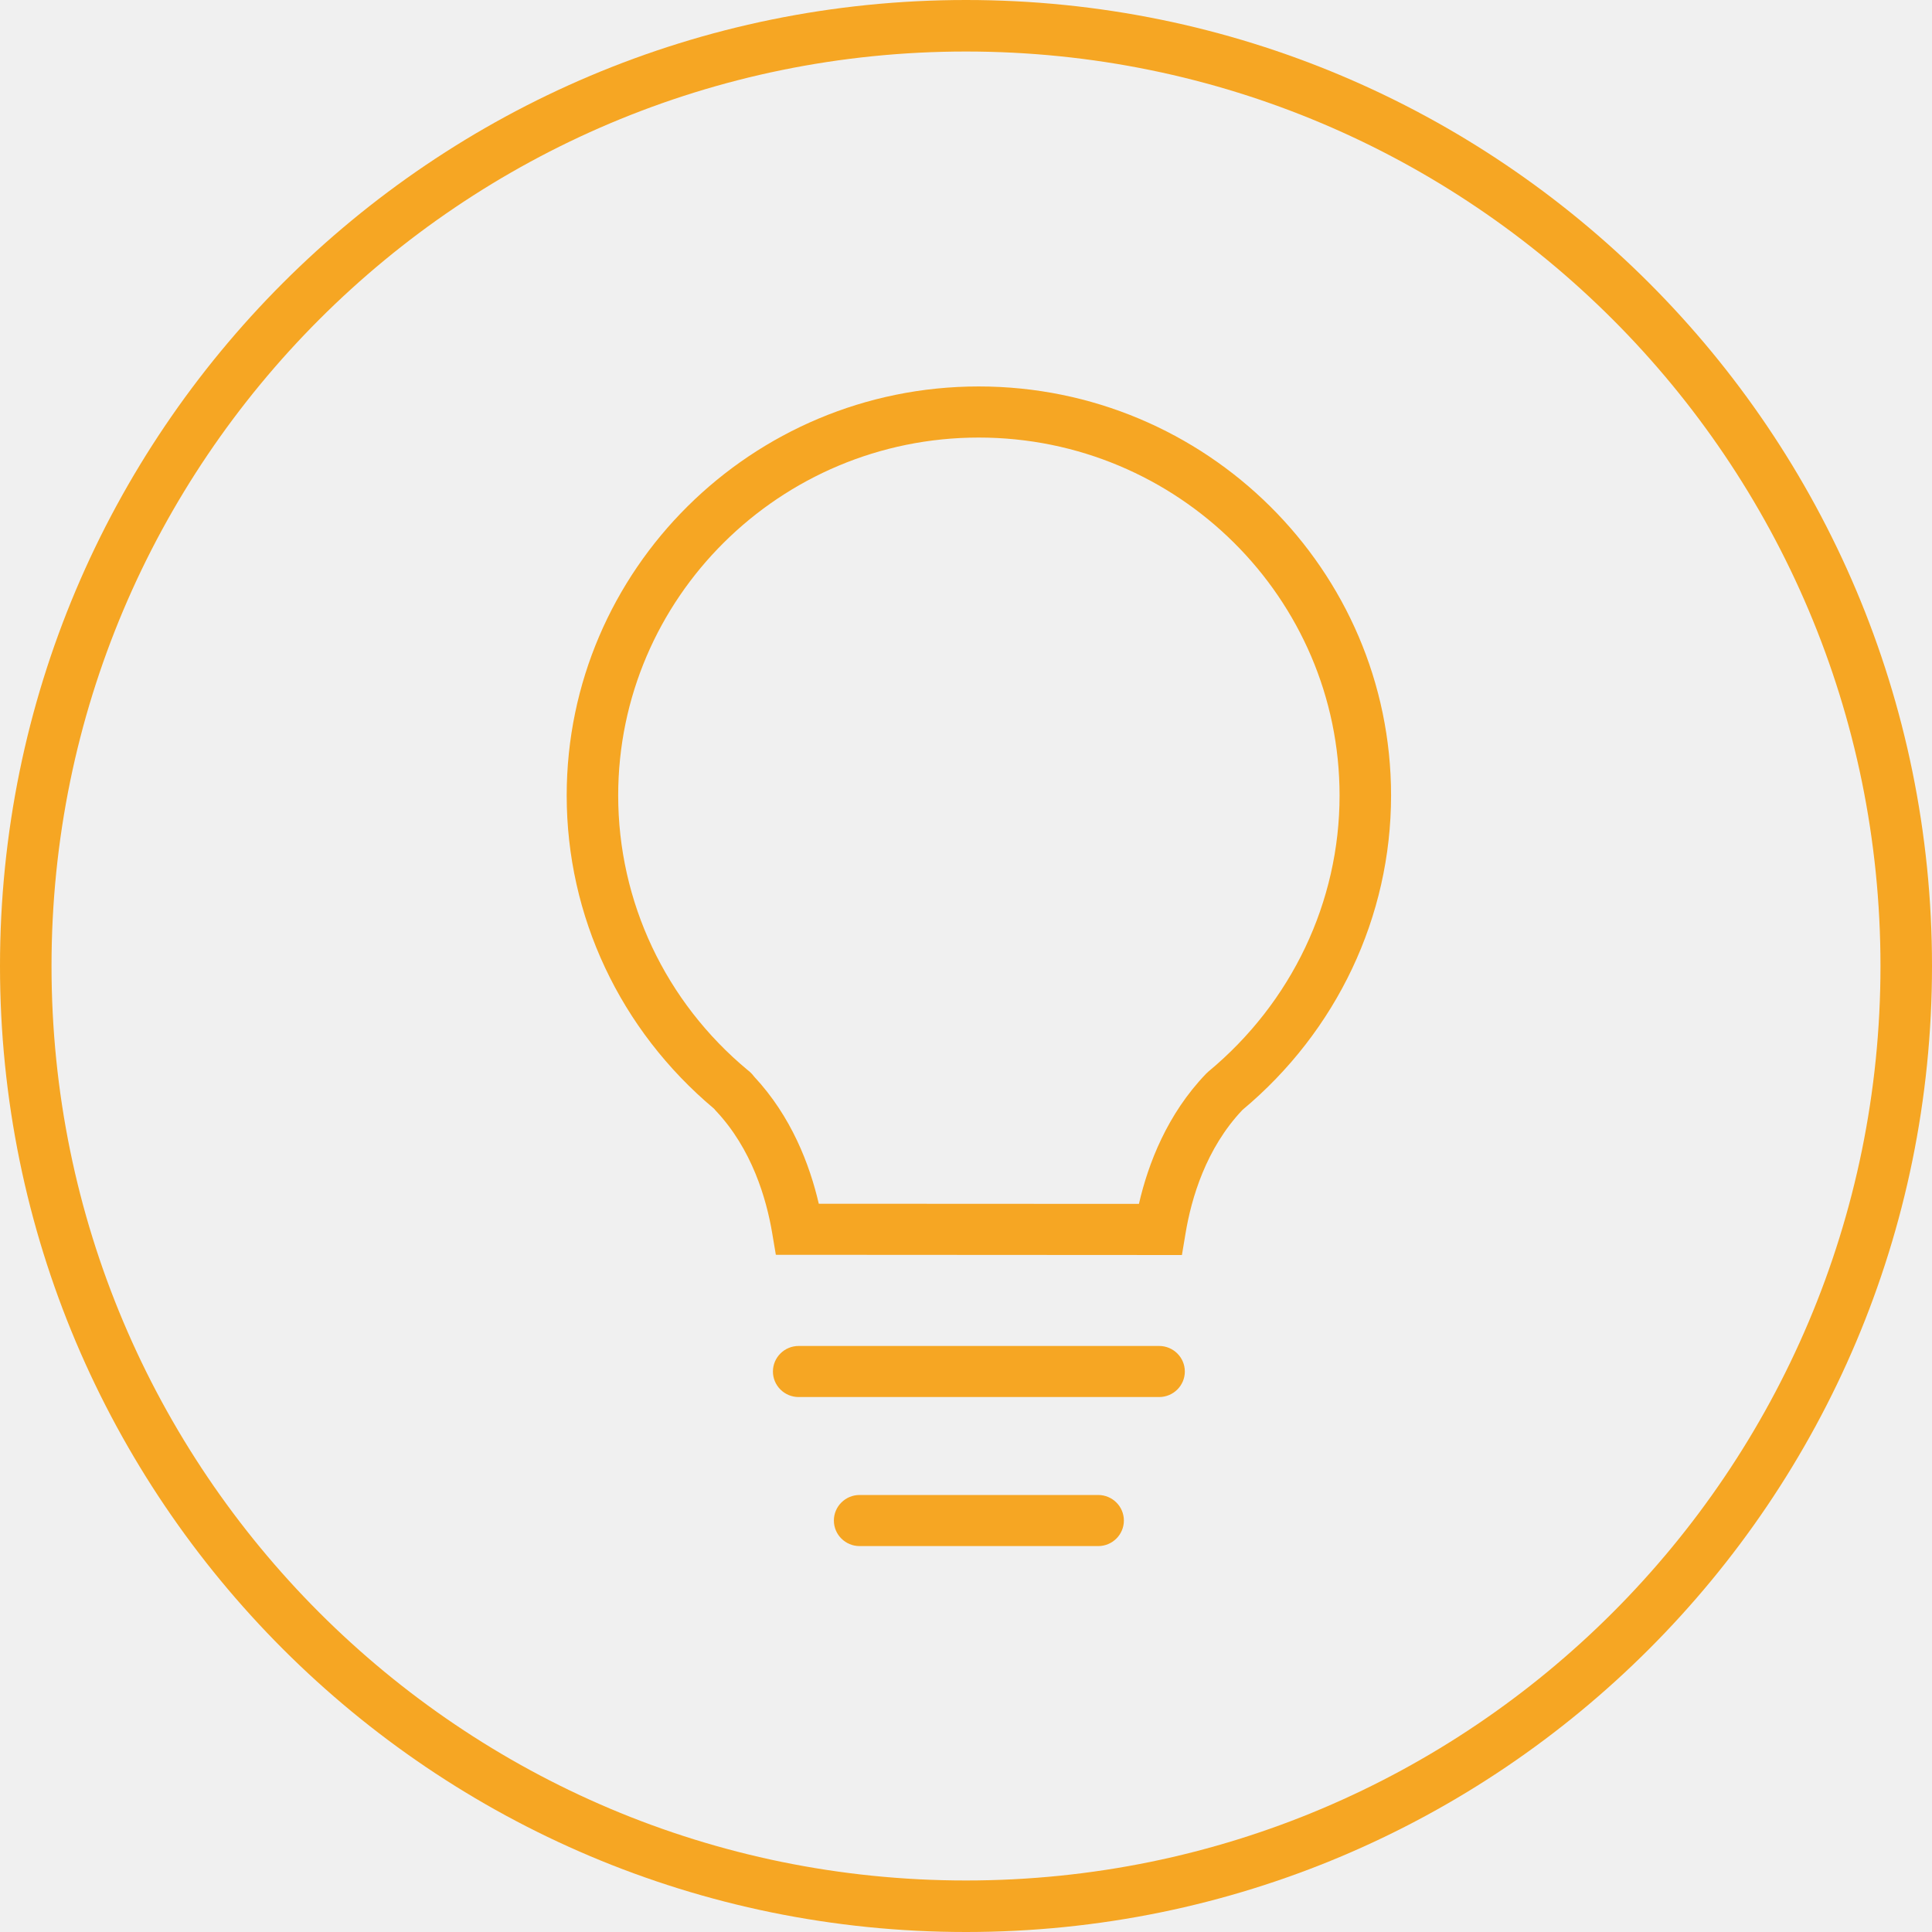
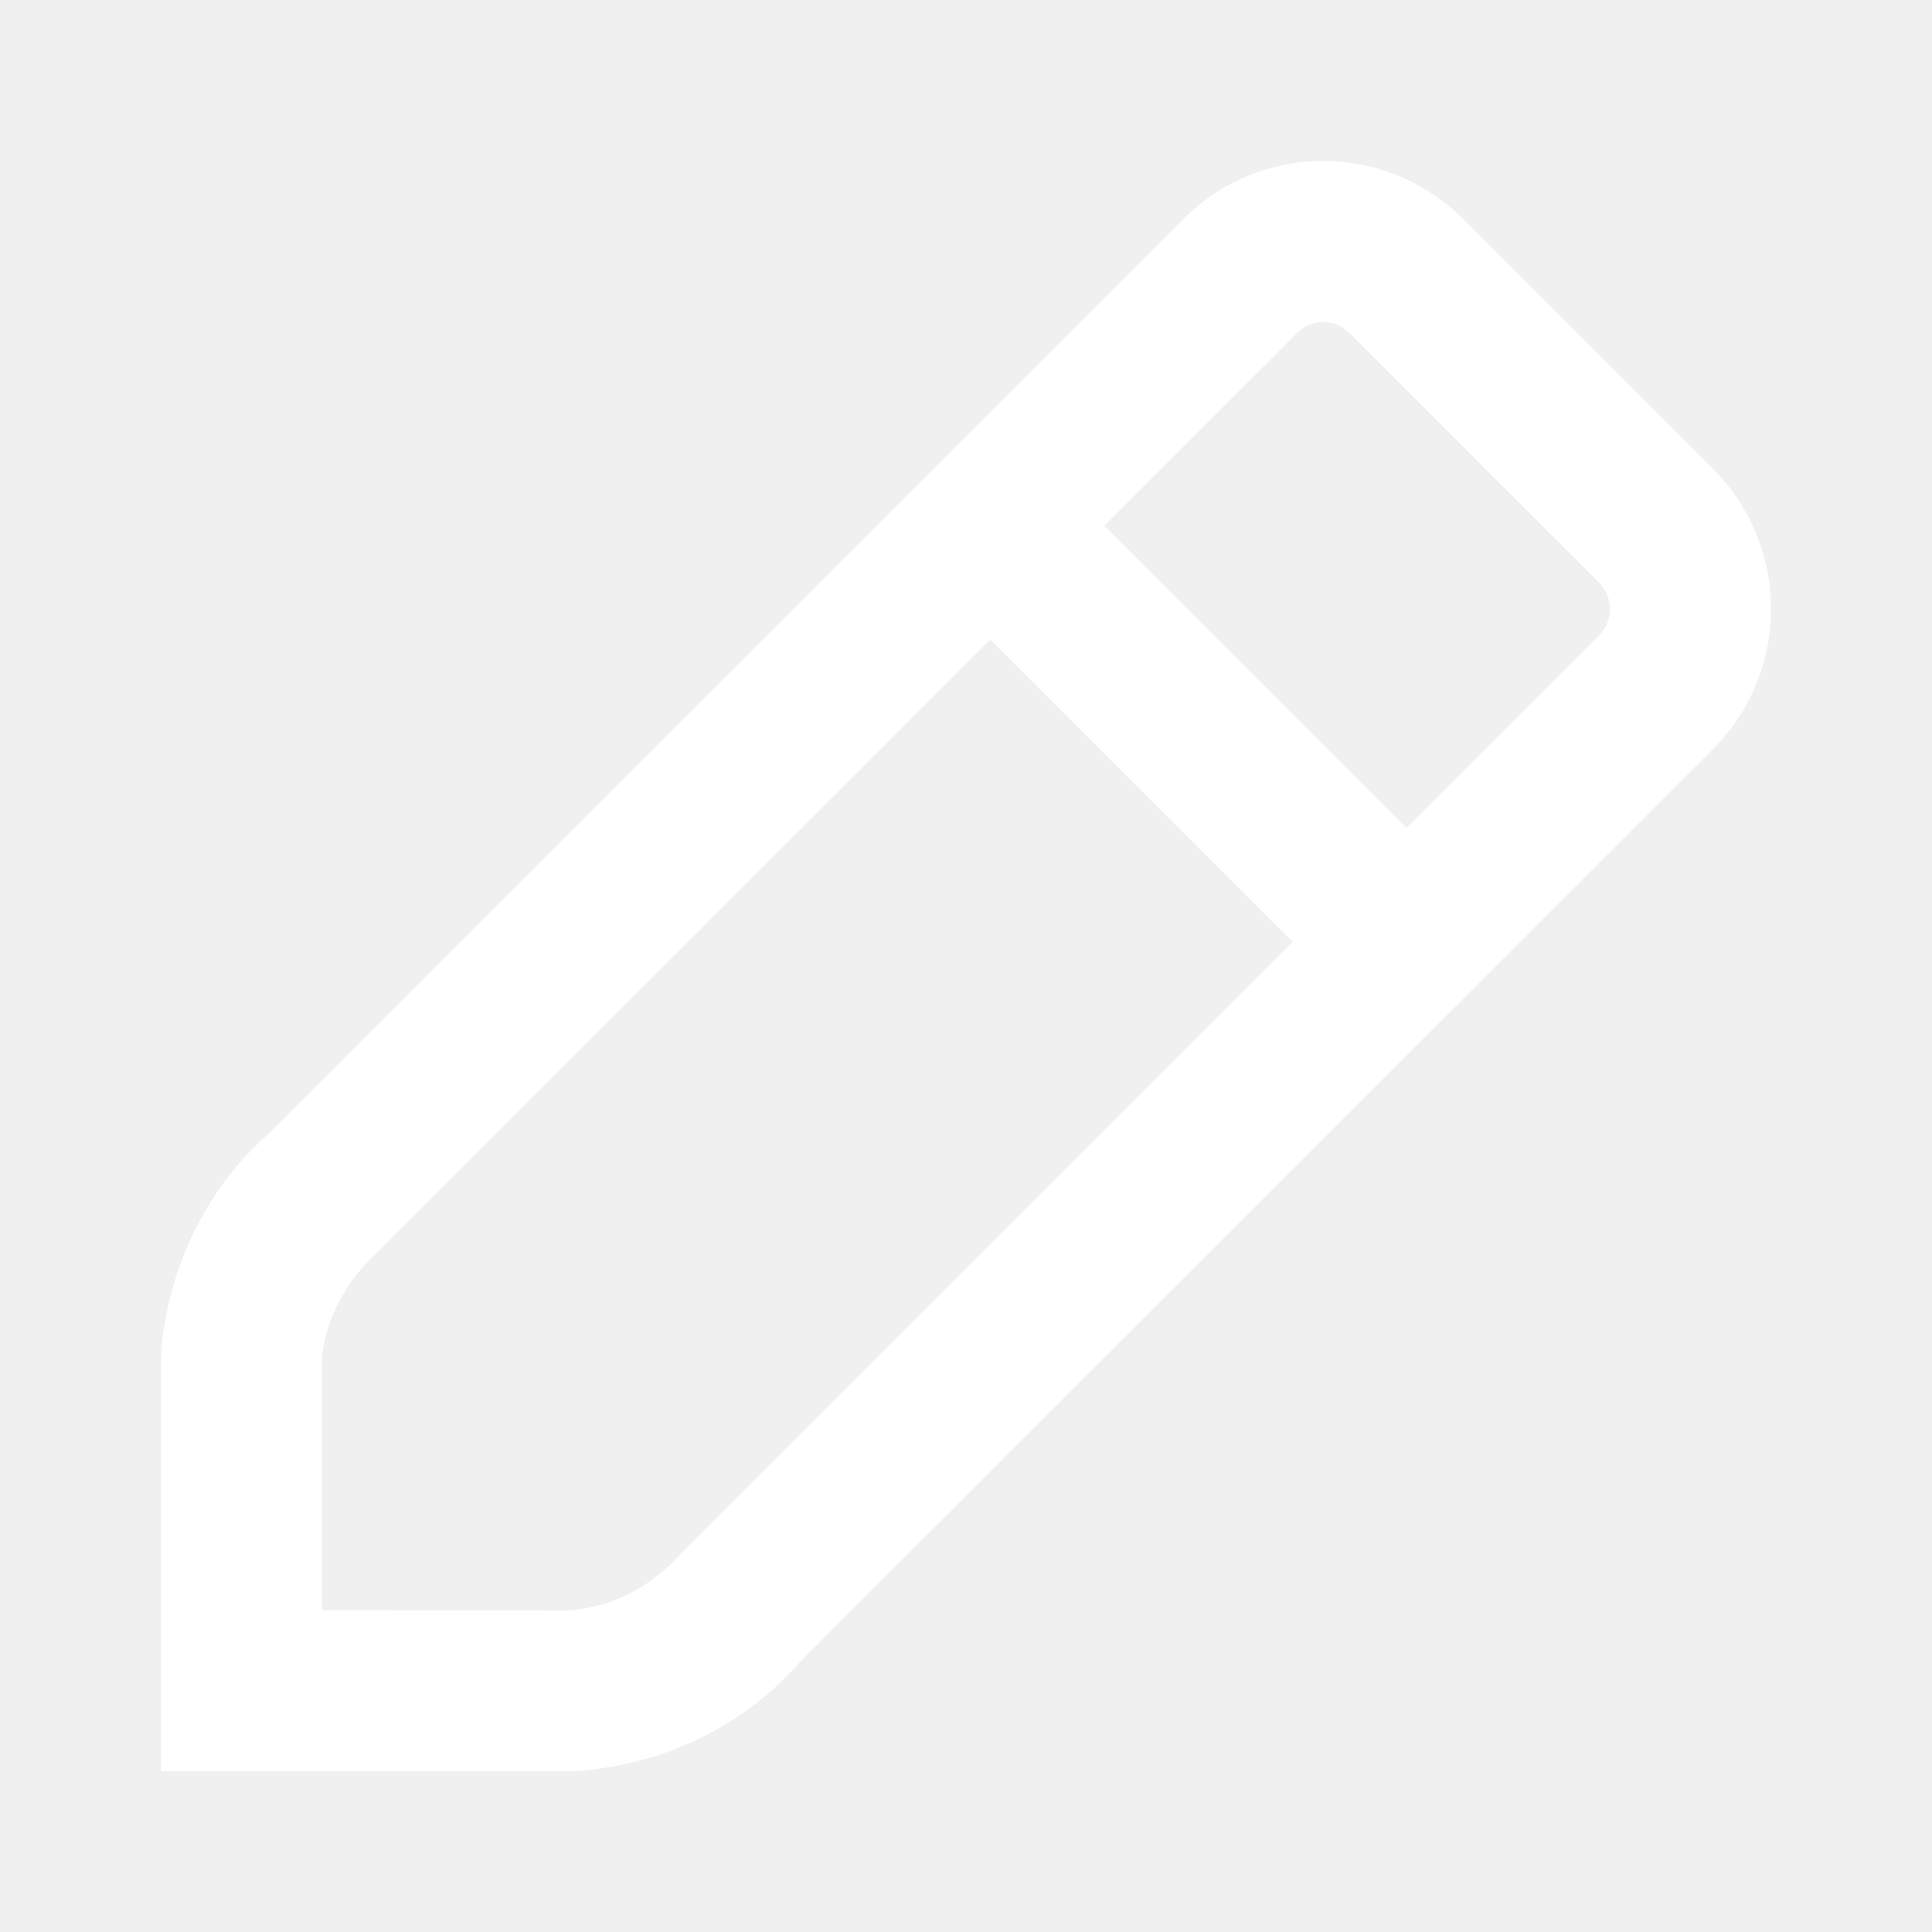
- <svg xmlns="http://www.w3.org/2000/svg" xmlns:xlink="http://www.w3.org/1999/xlink" width="75px" height="75px" viewBox="0 0 75 75" version="1.1">
-   <defs>
-     <circle id="path-1" cx="37.5" cy="37.5" r="37.5" />
-     <mask id="mask-2" maskContentUnits="userSpaceOnUse" maskUnits="objectBoundingBox" x="0" y="0" width="75" height="75" fill="white">
-       <use xlink:href="#path-1" />
-     </mask>
-   </defs>
-   <g id="Templates" stroke="none" stroke-width="1" fill="none" fill-rule="evenodd">
-     <g id="icon-001">
-       <g id="Icon">
-         <use id="Oval" stroke="#F6A623" mask="url(#mask-2)" stroke-width="4" xlink:href="#path-1" />
-         <g id="Bulb" transform="translate(21, 15)" fill="#F6A623">
-           <path d="M27.231,28.088 C25.816,29.58 25.247,31.519 25.021,32.889 L24.882,33.72 L9.118,33.711 L8.979,32.883 C8.752,31.526 8.186,29.598 6.783,28.114 L6.718,28.039 C3.066,24.974 0.999,20.561 0.999,15.88 C0.999,7.125 8.175,0.002 16.995,0.002 C25.821,0.002 33.001,7.125 33.001,15.88 C33.001,20.58 30.899,25.026 27.231,28.088 L27.231,28.088 Z M16.995,1.986 C9.277,1.986 2.998,8.219 2.998,15.88 C2.998,20.004 4.832,23.892 8.031,26.546 C8.125,26.613 8.211,26.71 8.278,26.797 C9.72,28.341 10.433,30.212 10.785,31.729 L23.213,31.735 C23.572,30.176 24.311,28.249 25.824,26.678 L25.905,26.602 C29.144,23.918 31.002,20.01 31.002,15.88 C31.002,8.219 24.719,1.986 16.995,1.986 L16.995,1.986 Z M10.004,37.25 L23.996,37.25 C24.548,37.25 24.995,37.694 24.995,38.242 C24.995,38.789 24.548,39.233 23.996,39.233 L10.004,39.233 C9.453,39.233 9.005,38.789 9.005,38.242 C9.005,37.694 9.453,37.25 10.004,37.25 L10.004,37.25 Z M12.37,43.035 L21.63,43.035 C22.182,43.035 22.629,43.479 22.629,44.027 C22.629,44.575 22.182,45.019 21.63,45.019 L12.37,45.019 C11.819,45.019 11.371,44.575 11.371,44.027 C11.371,43.479 11.819,43.035 12.37,43.035 L12.37,43.035 Z" id="Shape" />
-         </g>
-       </g>
+ <svg xmlns="http://www.w3.org/2000/svg" width="24px" height="24px" viewBox="0 0 24 24" version="1.1">
+   <g id="concepting" stroke="none" stroke-width="1" fill="none" fill-rule="evenodd">
+     <g id="pencil-create" fill="#FFFFFF">
+       <rect id="placeholder" fill-opacity="0" x="0" y="0" width="24" height="24" />
+       <path d="M12.302,7.945 L4.696,15.55 C4.291,15.908 4.04,16.409 4,16.868 L4,20.003 L7.064,20.005 C7.598,19.967 8.095,19.718 8.495,19.262 L16.057,11.7 L12.302,7.945 Z M13.717,6.531 L17.471,10.286 L19.865,7.892 C19.951,7.805 20,7.688 20,7.565 C20,7.443 19.951,7.325 19.865,7.239 L16.761,4.135 C16.675,4.049 16.559,4 16.437,4 C16.316,4 16.199,4.049 16.114,4.135 L13.717,6.531 Z M16.437,2 C17.092,2 17.72,2.261 18.178,2.723 L21.279,5.824 C21.741,6.286 22,6.912 22,7.565 C22,8.218 21.741,8.844 21.279,9.306 L9.958,20.624 C9.259,21.429 8.269,21.925 7.135,22.002 L2,22.002 L2,21.002 L2.003,16.787 C2.088,15.733 2.579,14.752 3.326,14.093 L14.695,2.725 C15.156,2.261 15.783,2 16.437,2 Z" id="Shape" fill-rule="nonzero" />
    </g>
  </g>
</svg>
